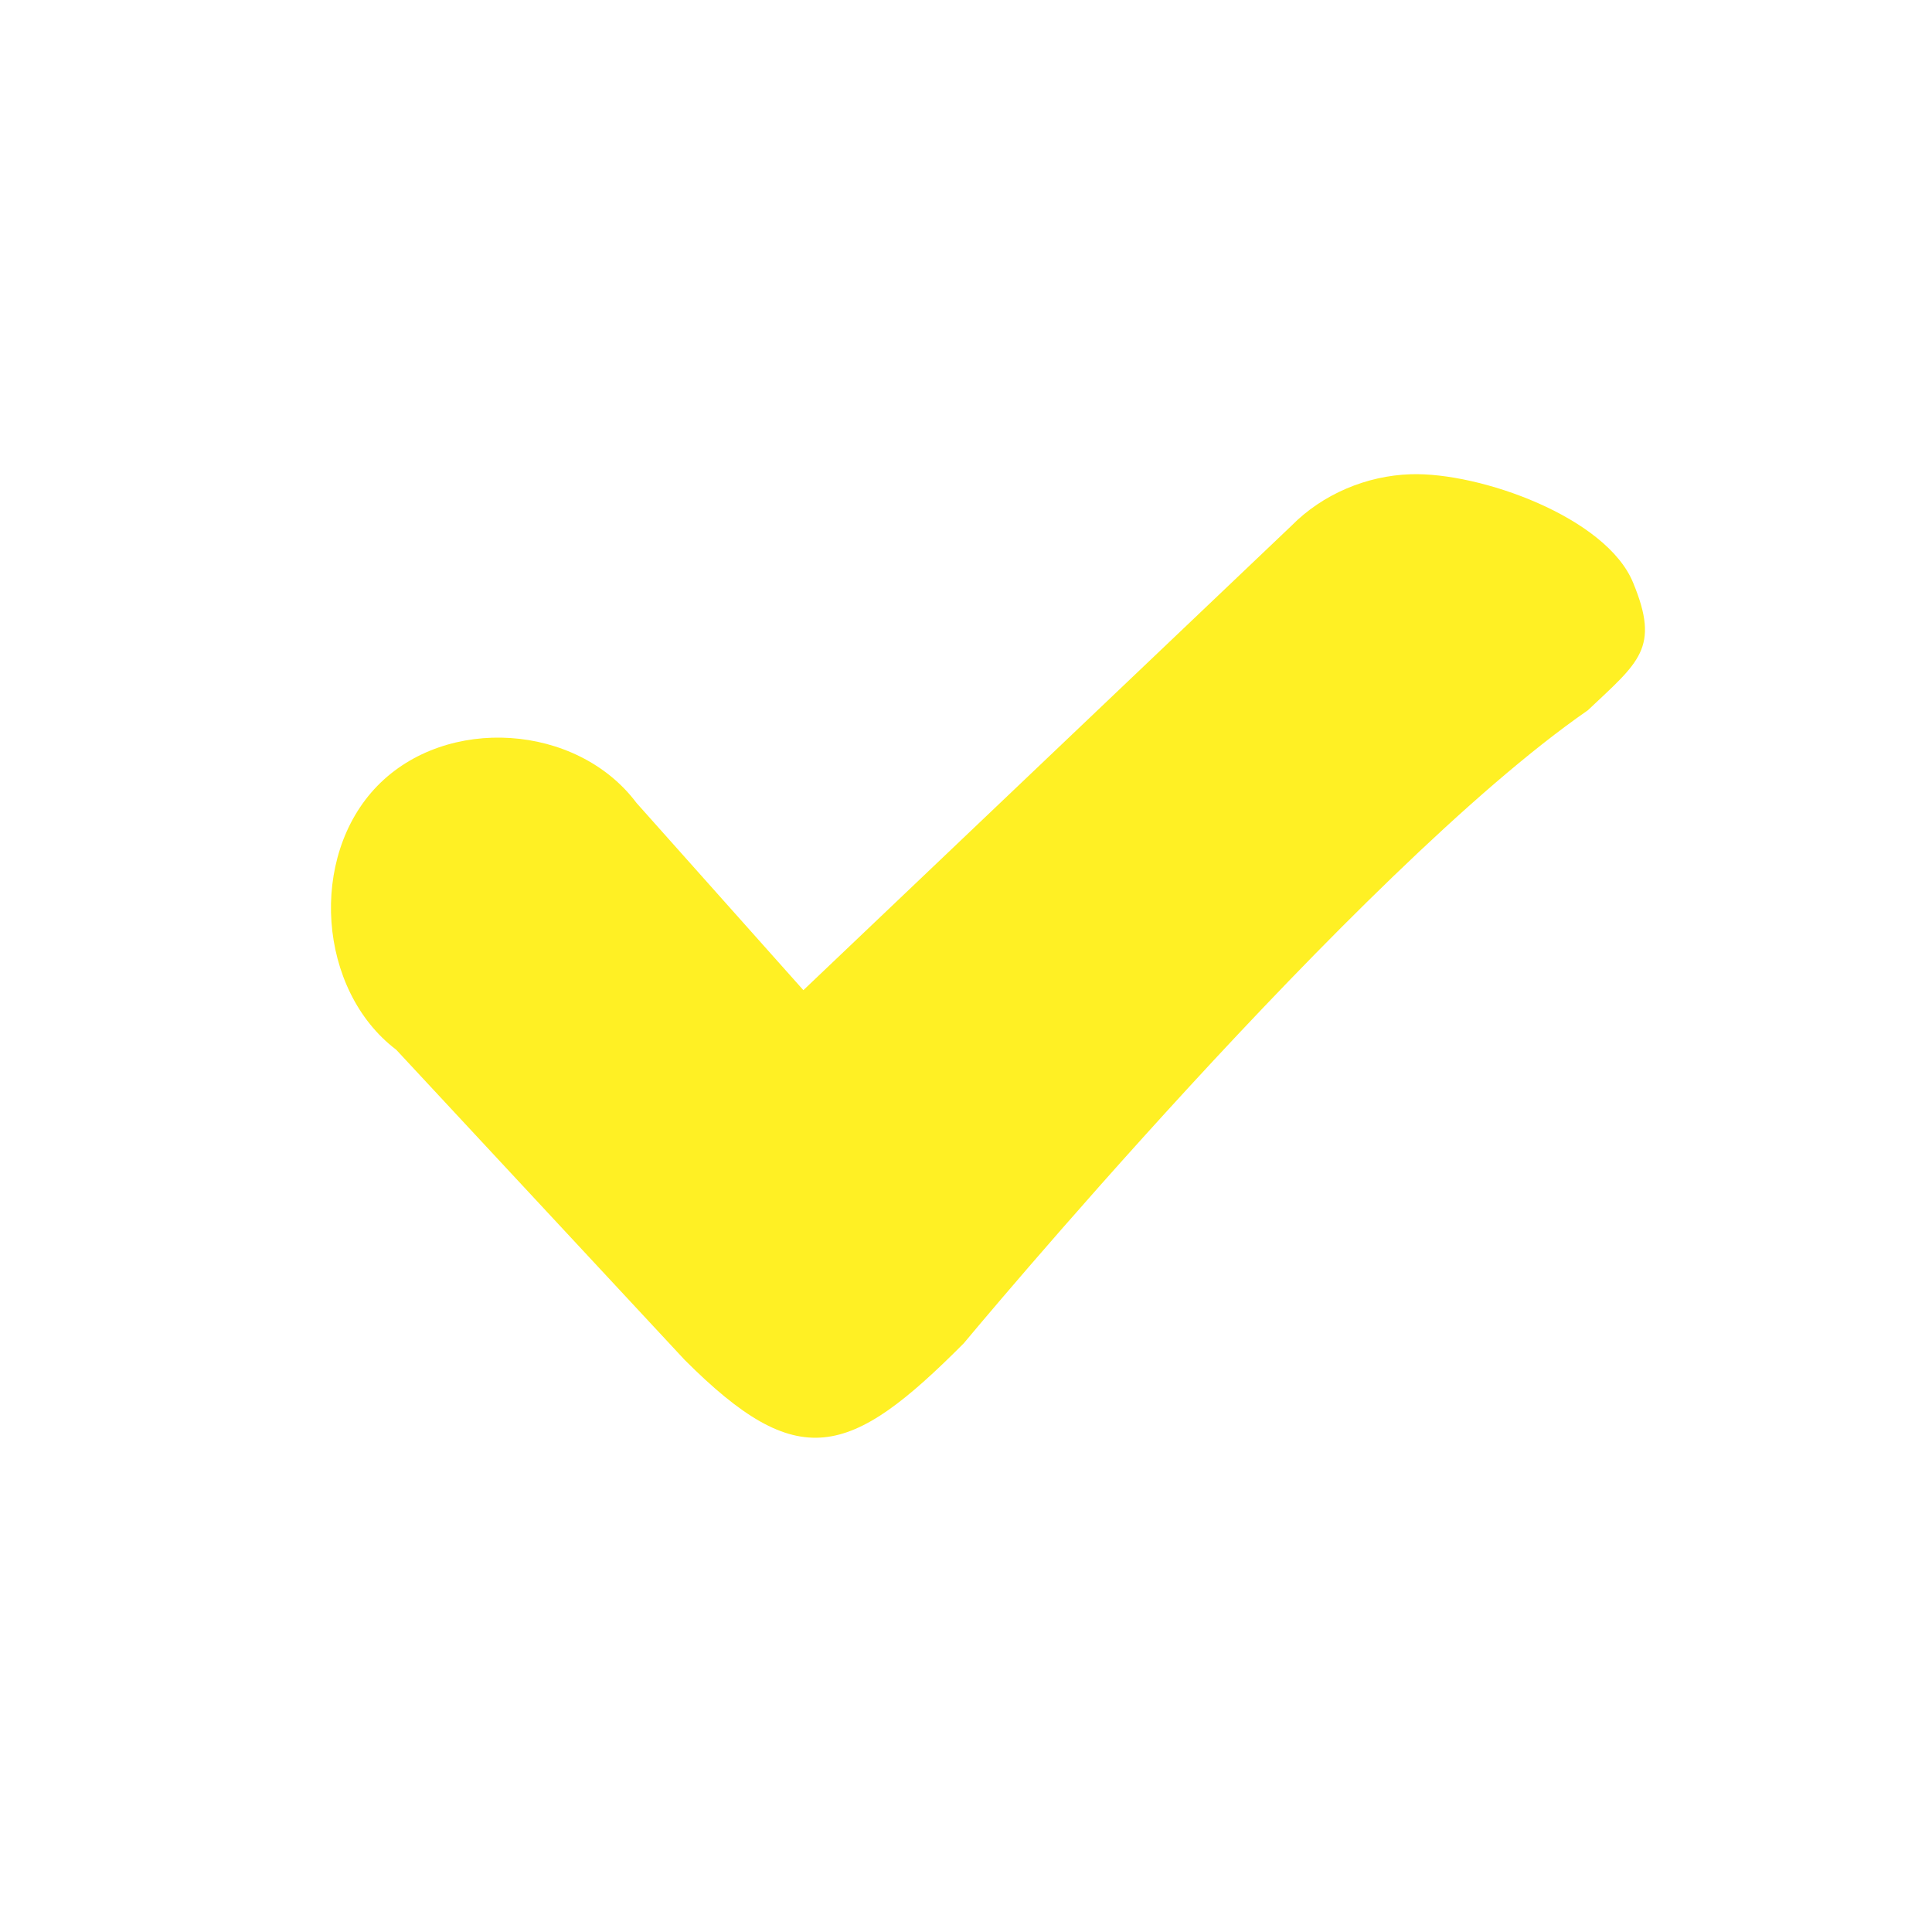
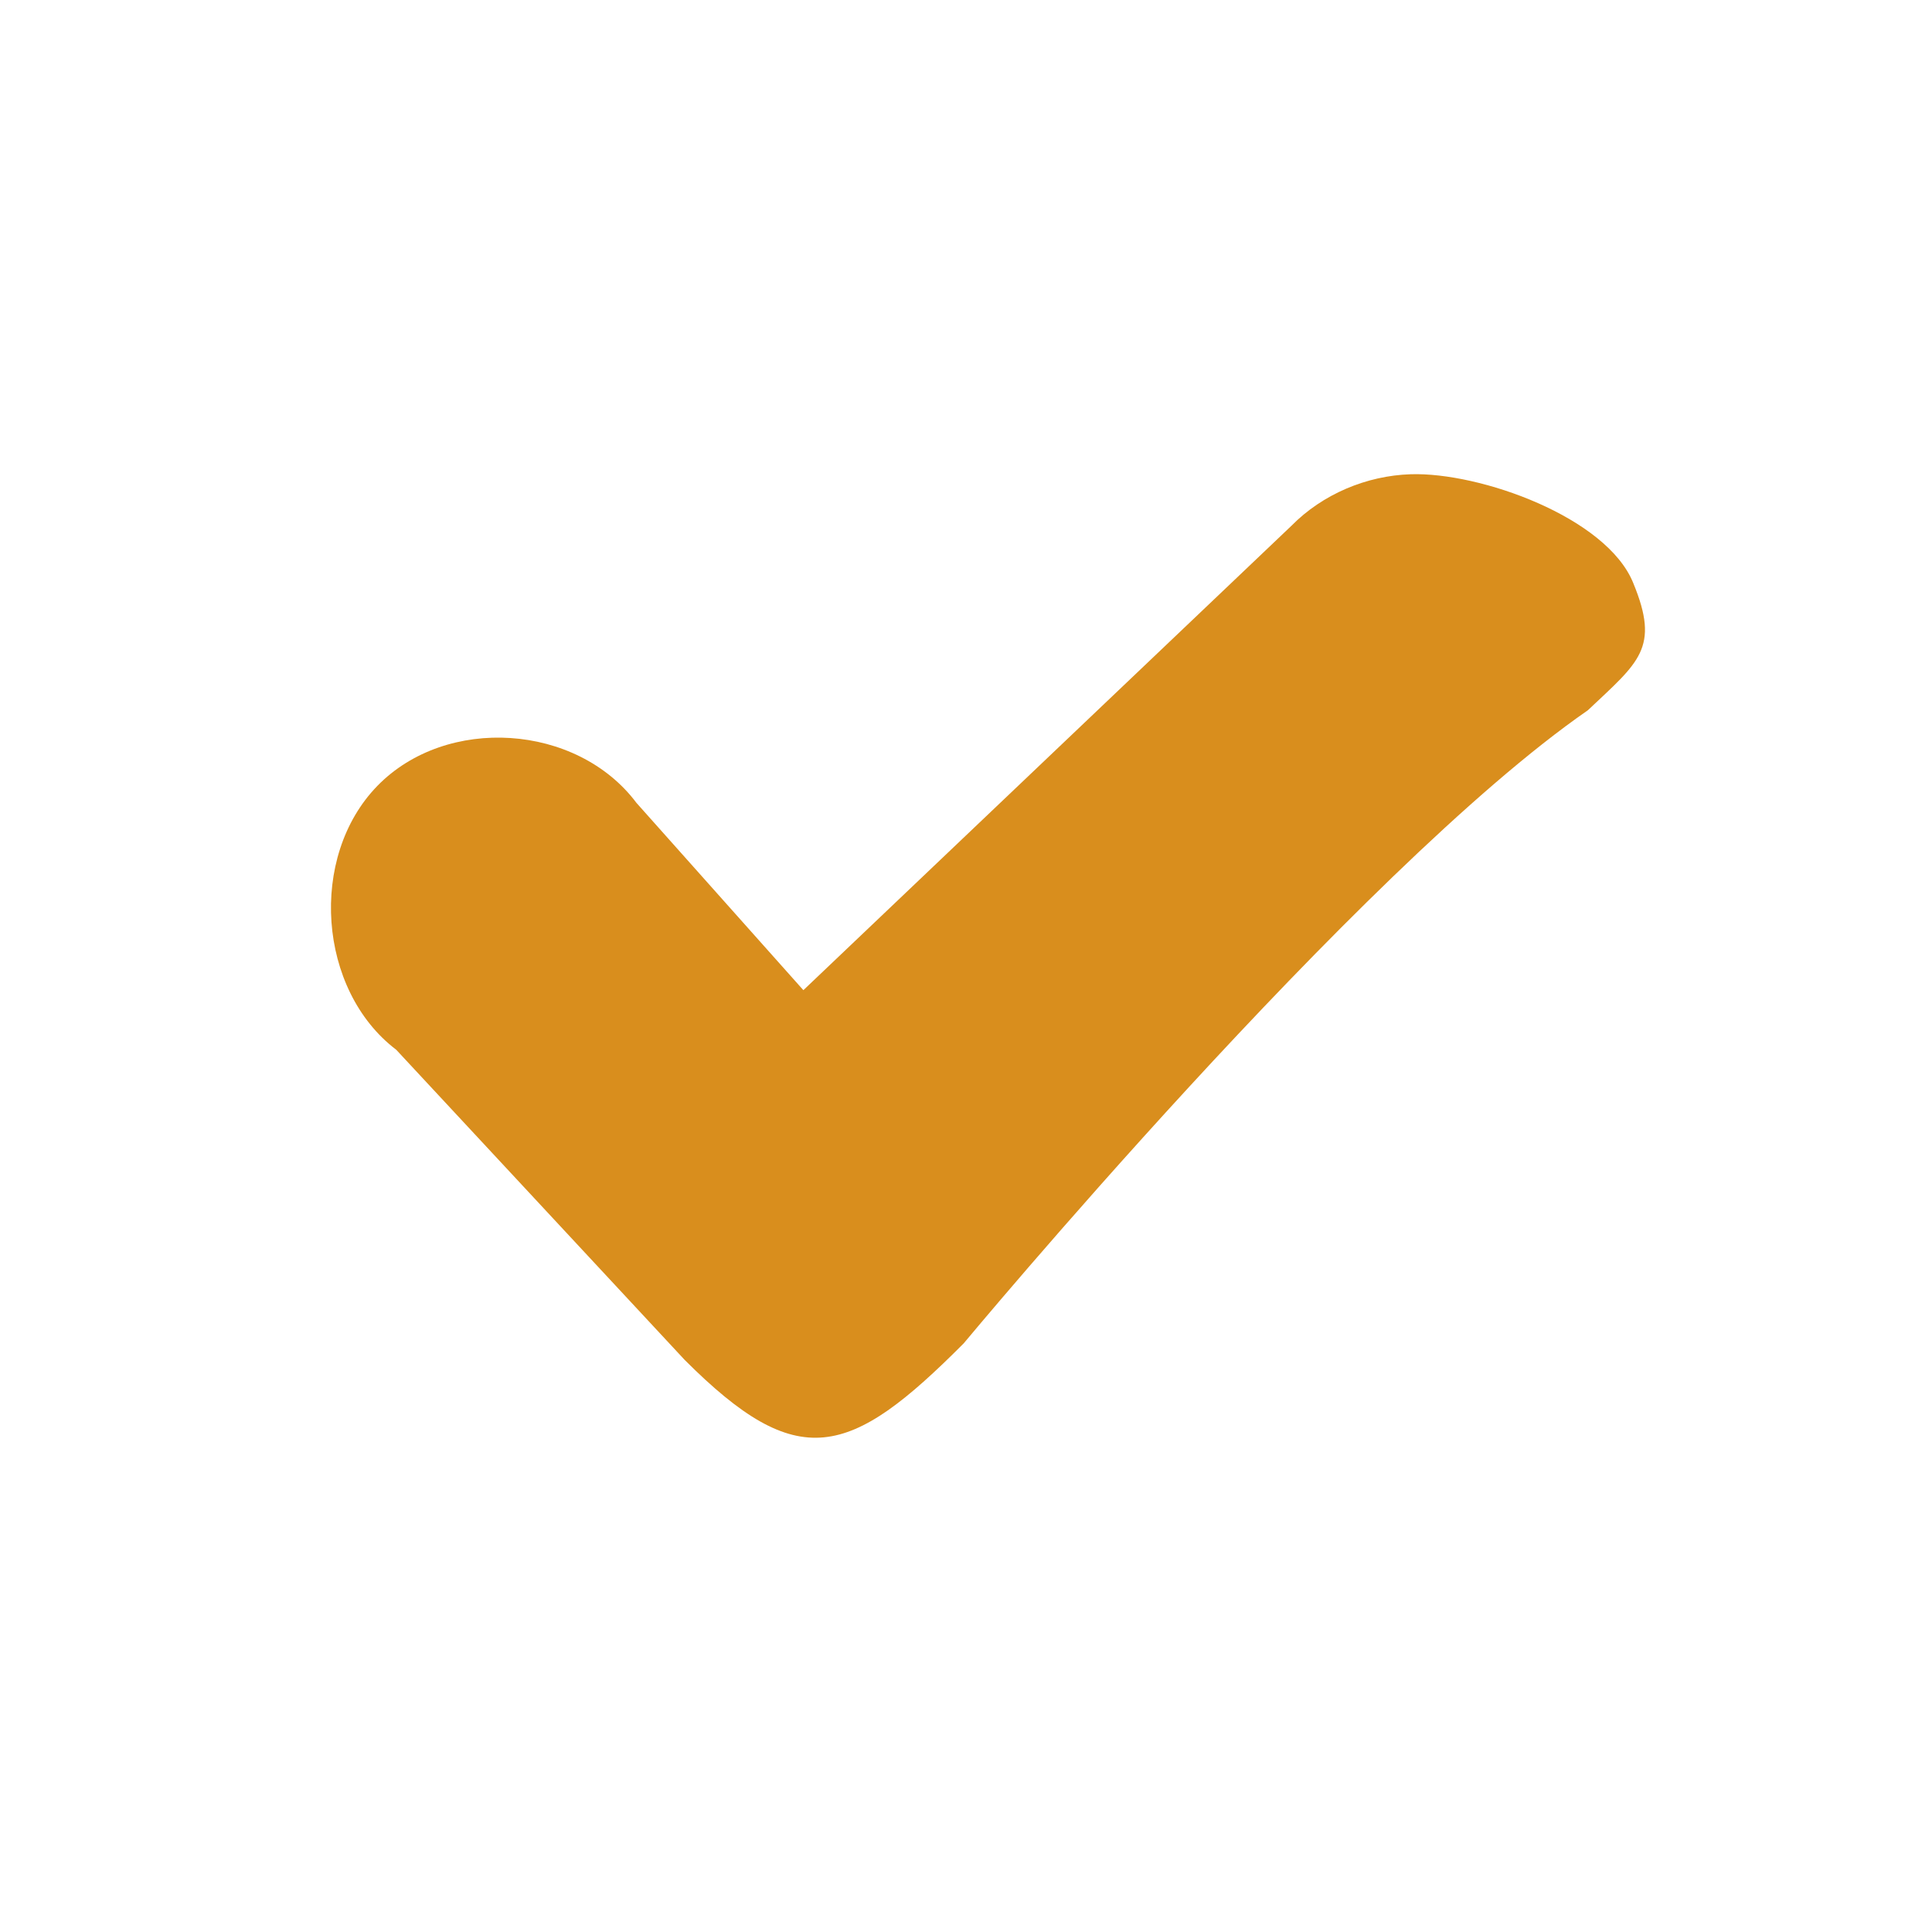
<svg xmlns="http://www.w3.org/2000/svg" width="133pt" height="133pt" viewBox="0 0 133 133" version="1.1">
  <g id="surface1">
-     <path style=" stroke:none;fill-rule:nonzero;fill:#fff024;fill-opacity:1;" d="M 97.102 32.648 C 94.074 32.746 91.047 34.016 88.898 36.199 L 55.305 68.164 L 43.816 55.273 C 39.715 49.805 30.73 49.219 25.977 54.102 C 21.223 58.984 21.875 68.164 27.277 72.266 L 47.137 93.621 C 54.949 101.434 58.465 100.391 66.34 92.48 C 66.34 92.48 93.426 59.895 109.309 48.895 C 112.824 45.574 114.289 44.629 112.434 40.137 C 110.613 35.613 101.887 32.488 97.102 32.648 Z M 97.102 32.648 " />
+     <path style=" stroke:none;fill-rule:nonzero;fill:#d98e1d;fill-opacity:1;" d="M 97.102 32.648 C 94.074 32.746 91.047 34.016 88.898 36.199 L 55.305 68.164 L 43.816 55.273 C 39.715 49.805 30.73 49.219 25.977 54.102 C 21.223 58.984 21.875 68.164 27.277 72.266 L 47.137 93.621 C 54.949 101.434 58.465 100.391 66.34 92.48 C 66.34 92.48 93.426 59.895 109.309 48.895 C 112.824 45.574 114.289 44.629 112.434 40.137 C 110.613 35.613 101.887 32.488 97.102 32.648 Z M 97.102 32.648 " />
  </g>
</svg>
